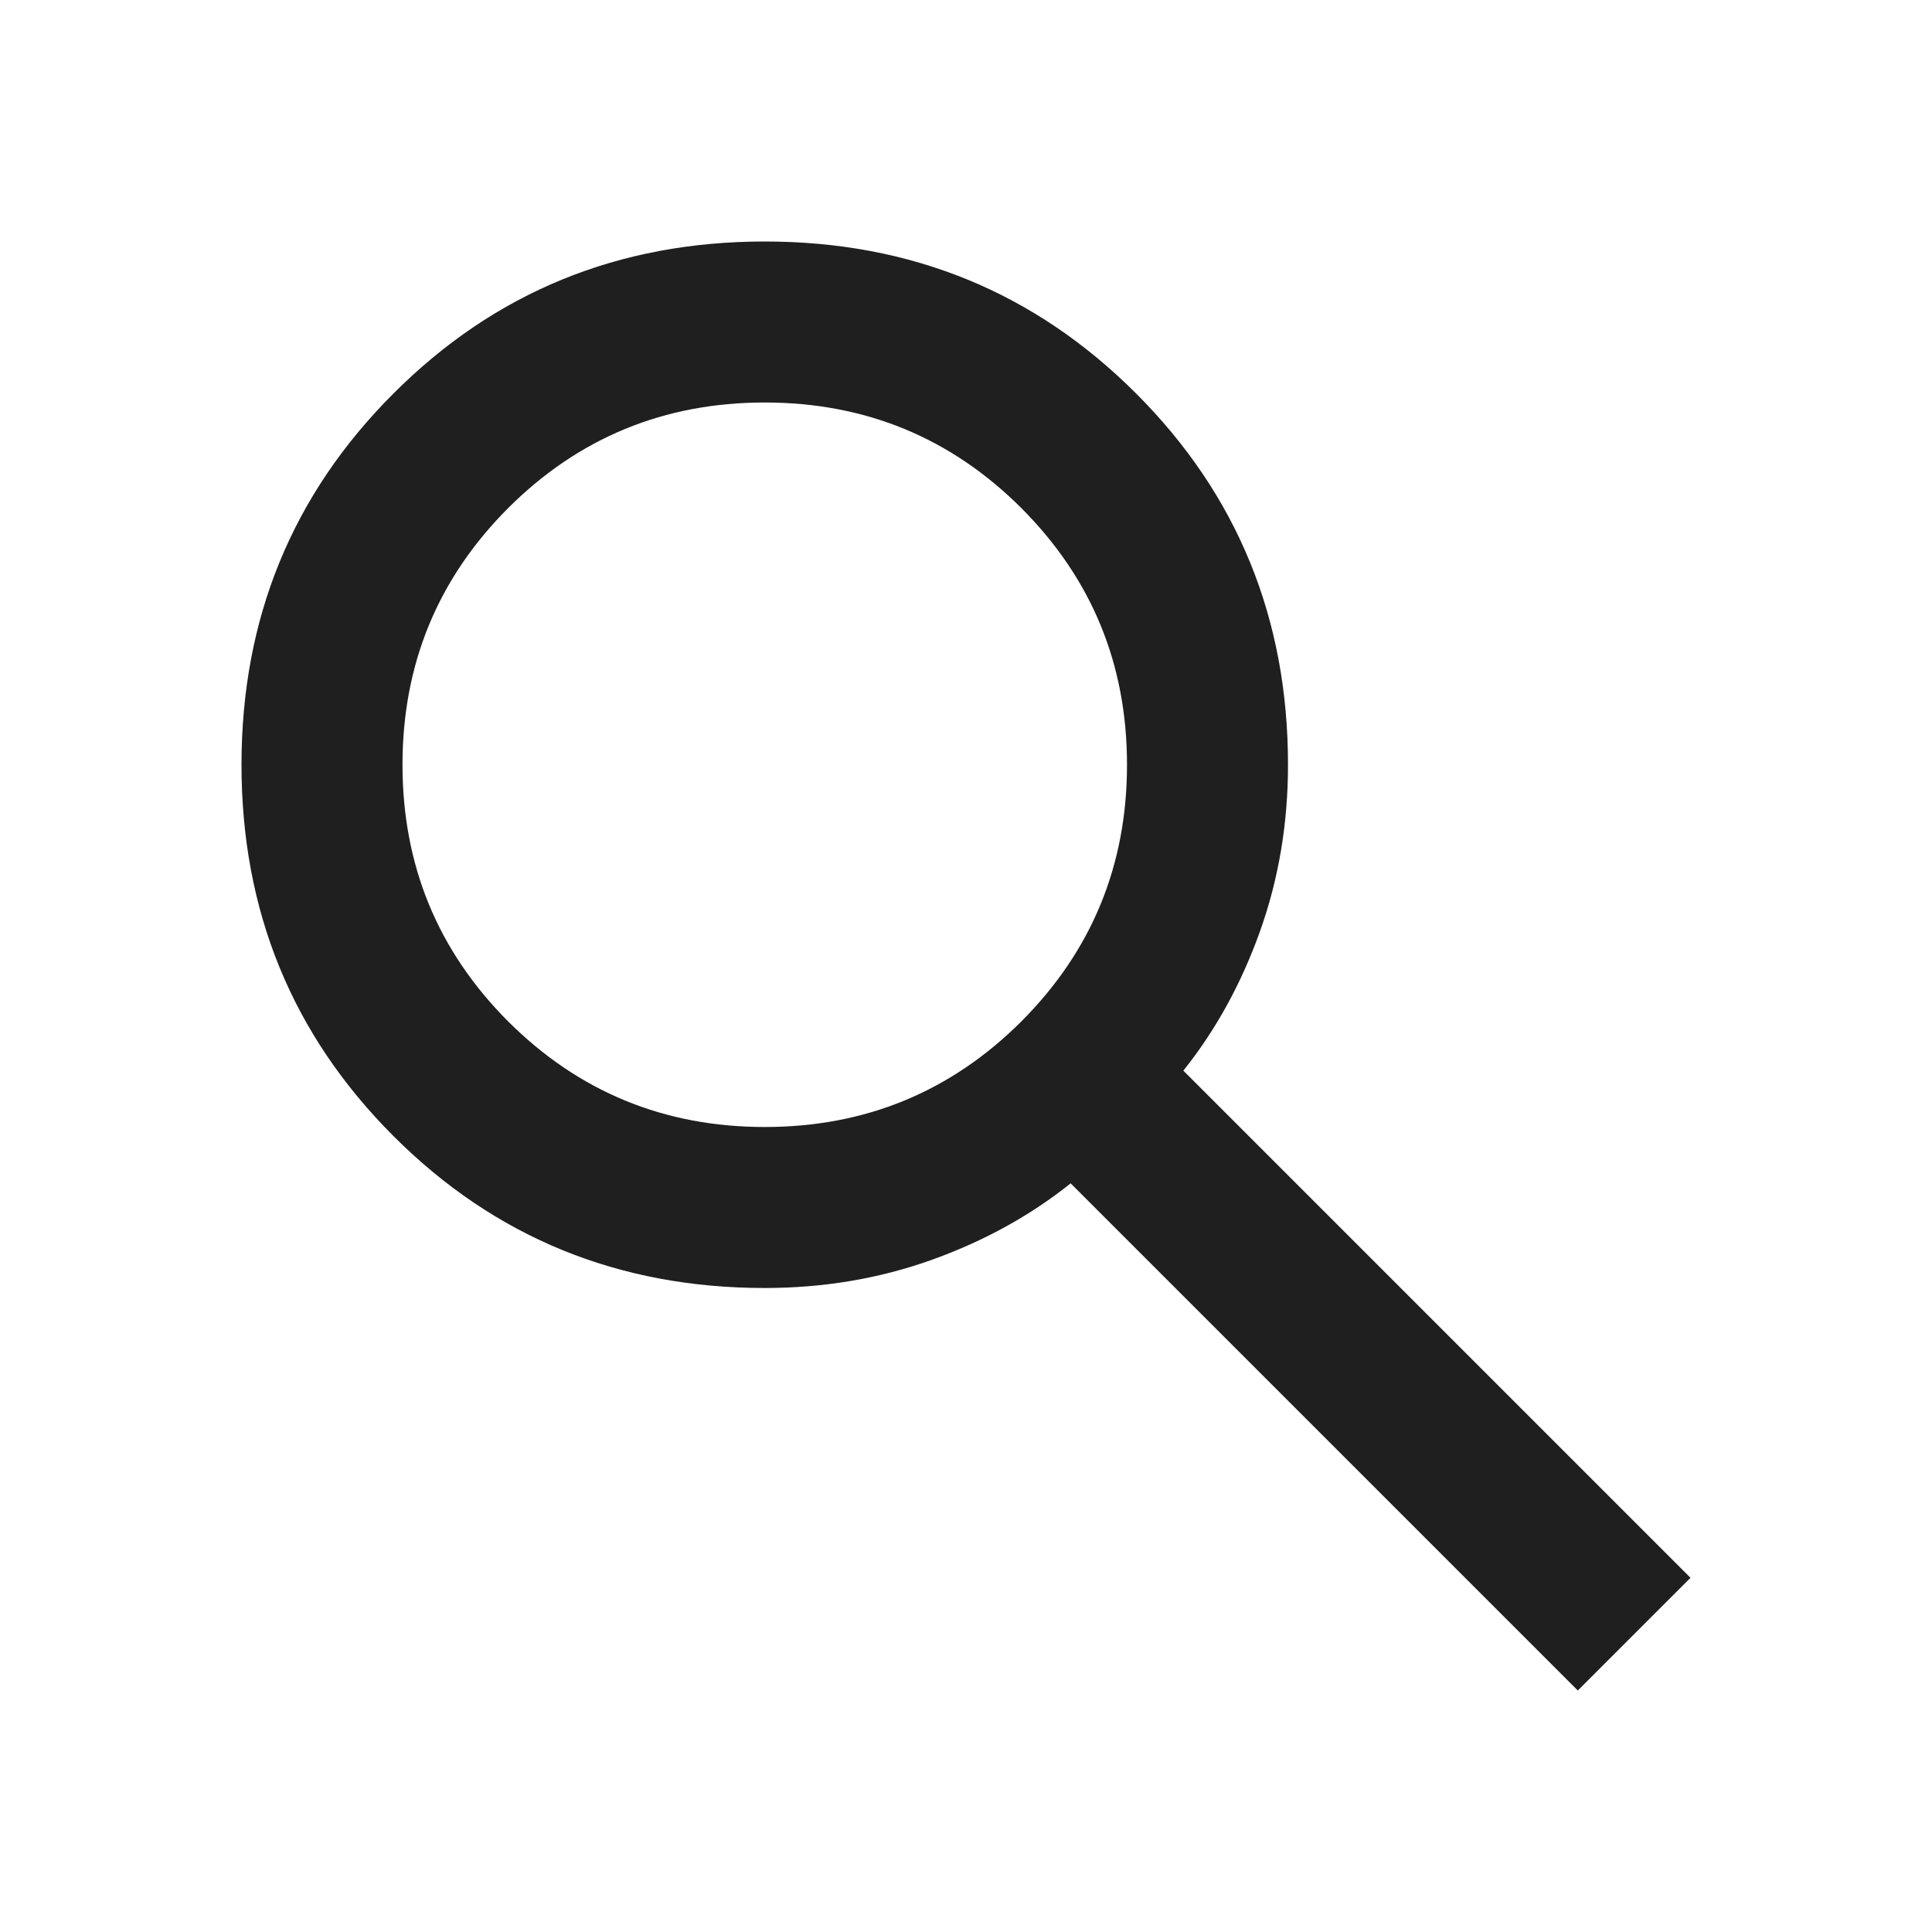
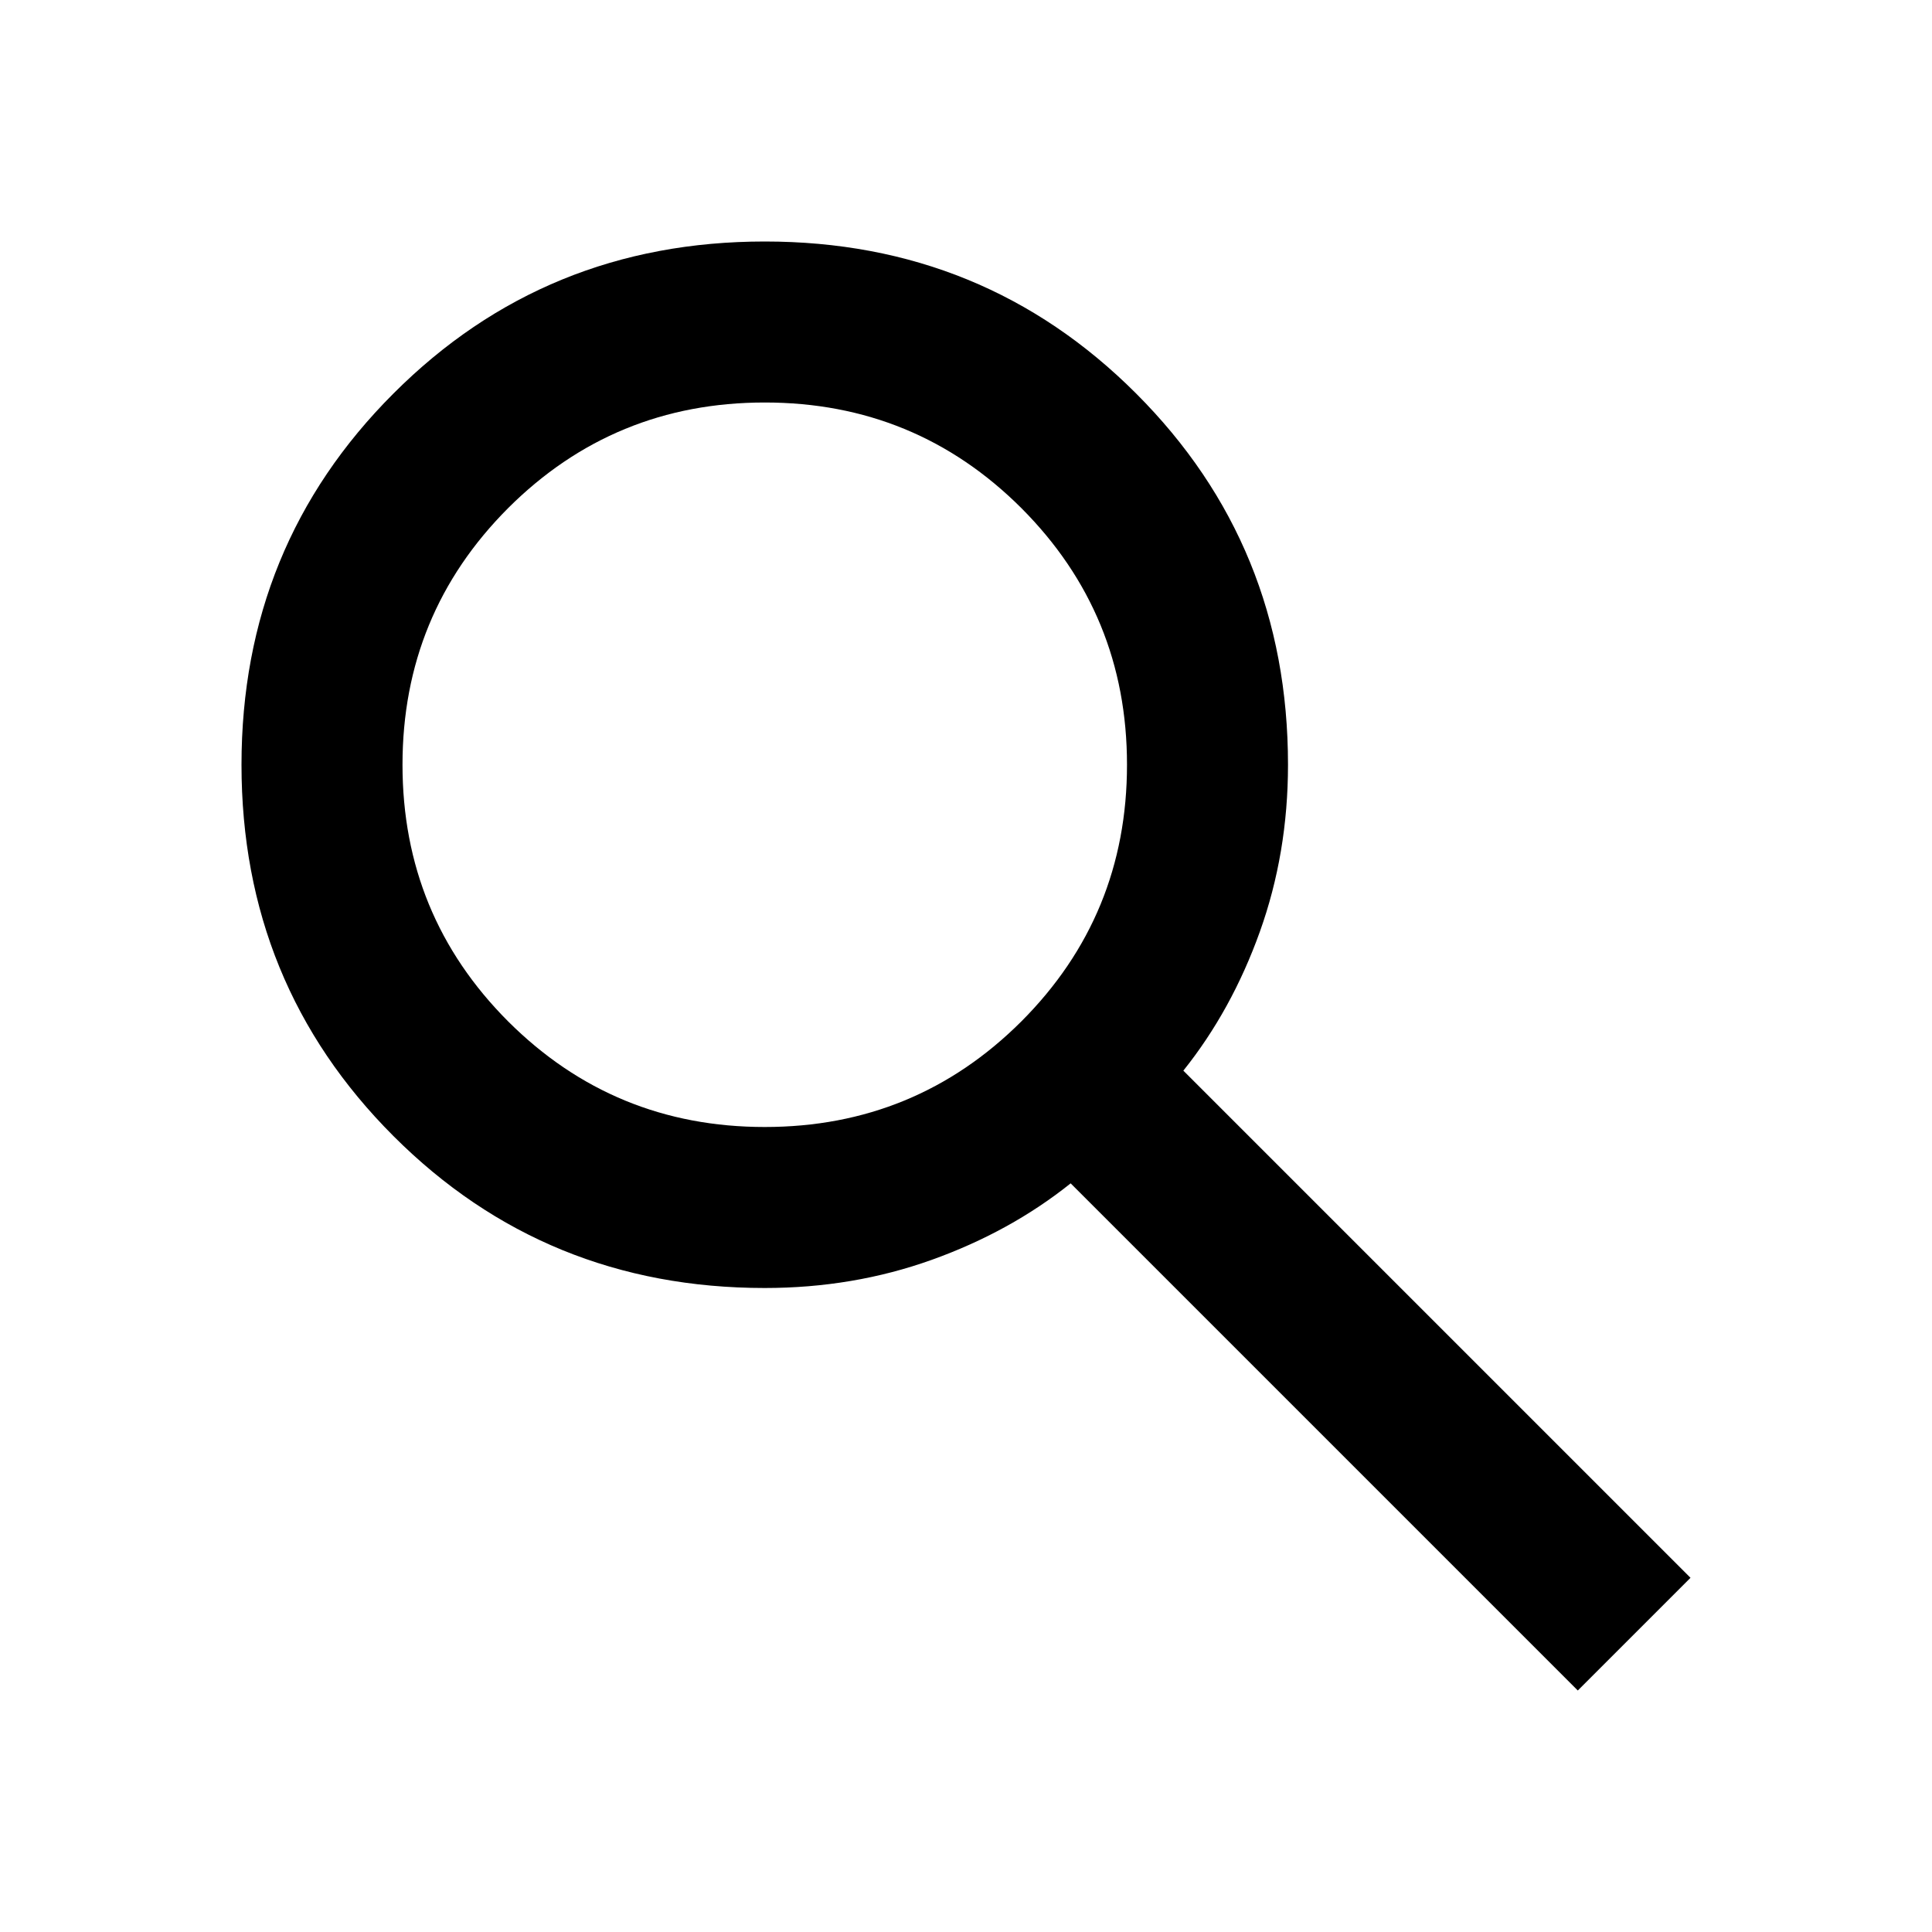
<svg xmlns="http://www.w3.org/2000/svg" width="24" height="24" viewBox="0 0 24 24" fill="none">
-   <path d="M19.6 21L13.3 14.7C12.8 15.1 12.225 15.417 11.575 15.65C10.925 15.883 10.233 16 9.5 16C7.683 16 6.146 15.371 4.888 14.113C3.629 12.854 3 11.317 3 9.5C3 7.683 3.629 6.146 4.888 4.888C6.146 3.629 7.683 3 9.5 3C11.317 3 12.854 3.629 14.113 4.888C15.371 6.146 16 7.683 16 9.5C16 10.233 15.883 10.925 15.65 11.575C15.417 12.225 15.1 12.8 14.7 13.3L21 19.6L19.6 21ZM9.5 14C10.75 14 11.812 13.562 12.688 12.688C13.562 11.812 14 10.75 14 9.5C14 8.25 13.562 7.188 12.688 6.312C11.812 5.438 10.75 5 9.5 5C8.25 5 7.188 5.438 6.312 6.312C5.438 7.188 5 8.25 5 9.5C5 10.75 5.438 11.812 6.312 12.688C7.188 13.562 8.25 14 9.5 14Z" fill="#1F1F1F" />
+   <path d="M19.6 21L13.3 14.7C12.8 15.1 12.225 15.417 11.575 15.65C10.925 15.883 10.233 16 9.5 16C7.683 16 6.146 15.371 4.888 14.113C3.629 12.854 3 11.317 3 9.5C3 7.683 3.629 6.146 4.888 4.888C6.146 3.629 7.683 3 9.5 3C11.317 3 12.854 3.629 14.113 4.888C15.371 6.146 16 7.683 16 9.5C16 10.233 15.883 10.925 15.65 11.575C15.417 12.225 15.1 12.8 14.7 13.3L21 19.6L19.6 21ZM9.5 14C10.75 14 11.812 13.562 12.688 12.688C13.562 11.812 14 10.75 14 9.5C14 8.25 13.562 7.188 12.688 6.312C11.812 5.438 10.75 5 9.5 5C8.25 5 7.188 5.438 6.312 6.312C5.438 7.188 5 8.25 5 9.5C5 10.75 5.438 11.812 6.312 12.688C7.188 13.562 8.25 14 9.5 14Z" fill="currentColor" />
</svg>
